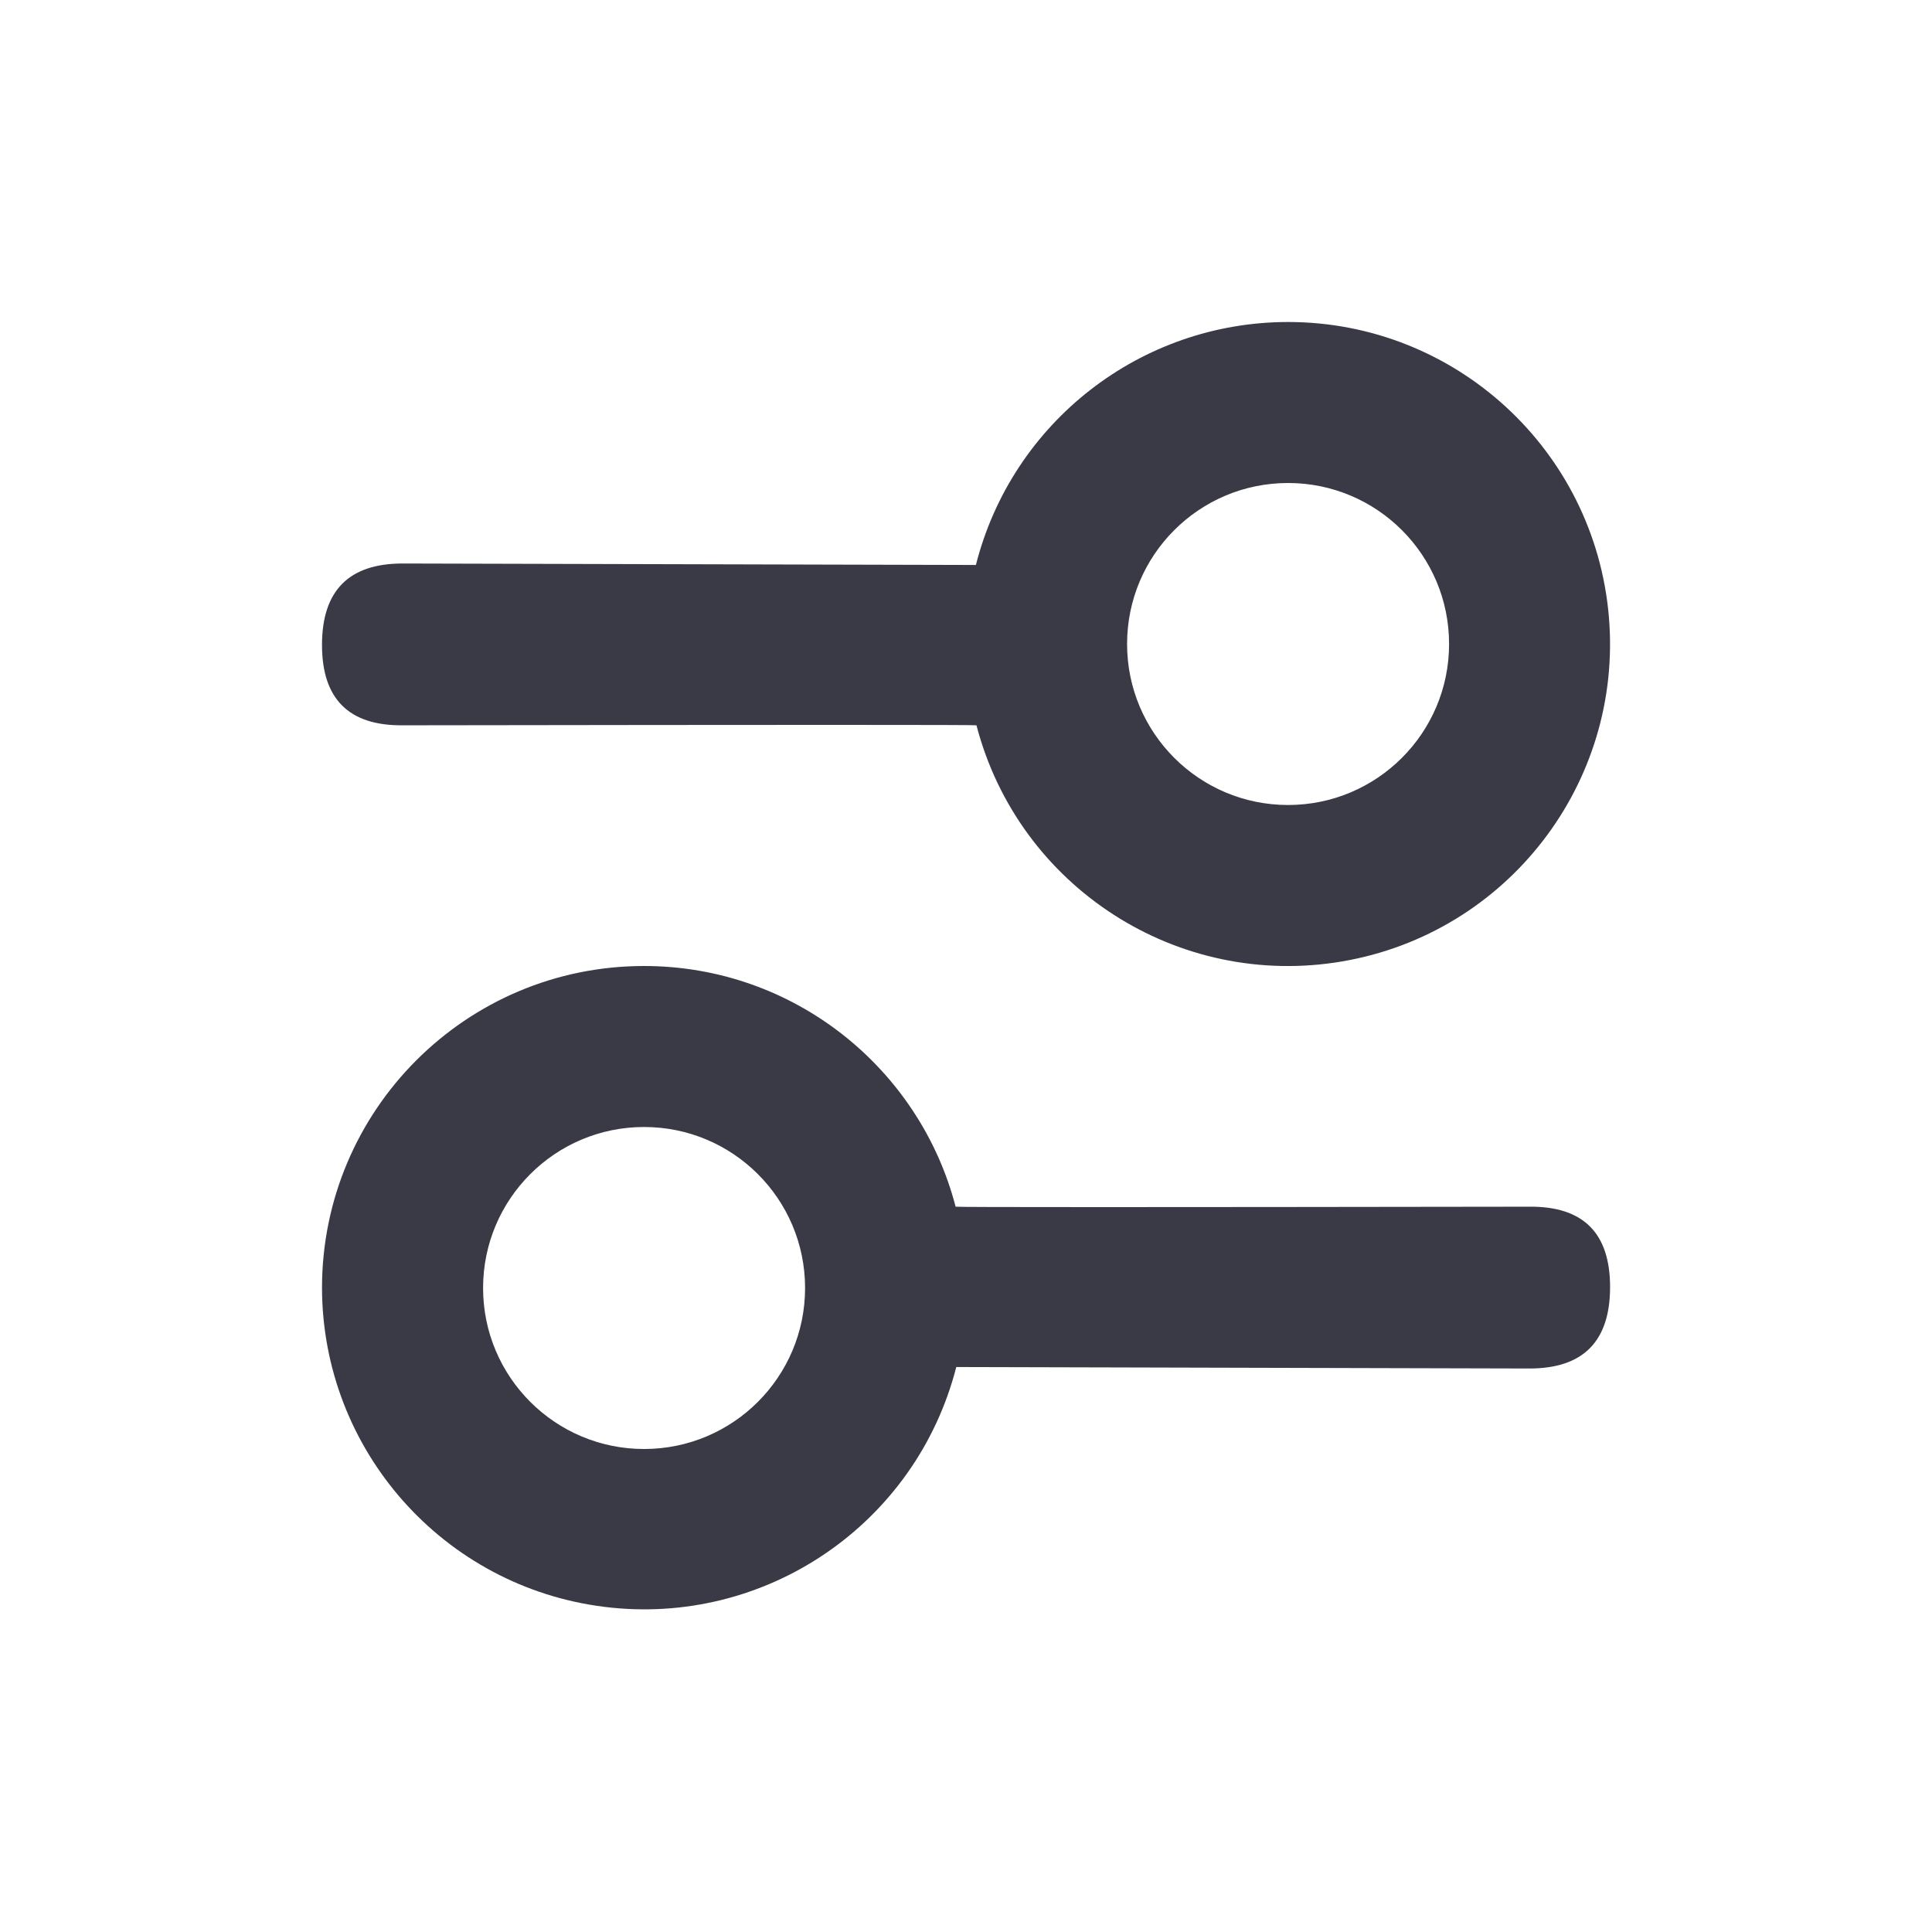
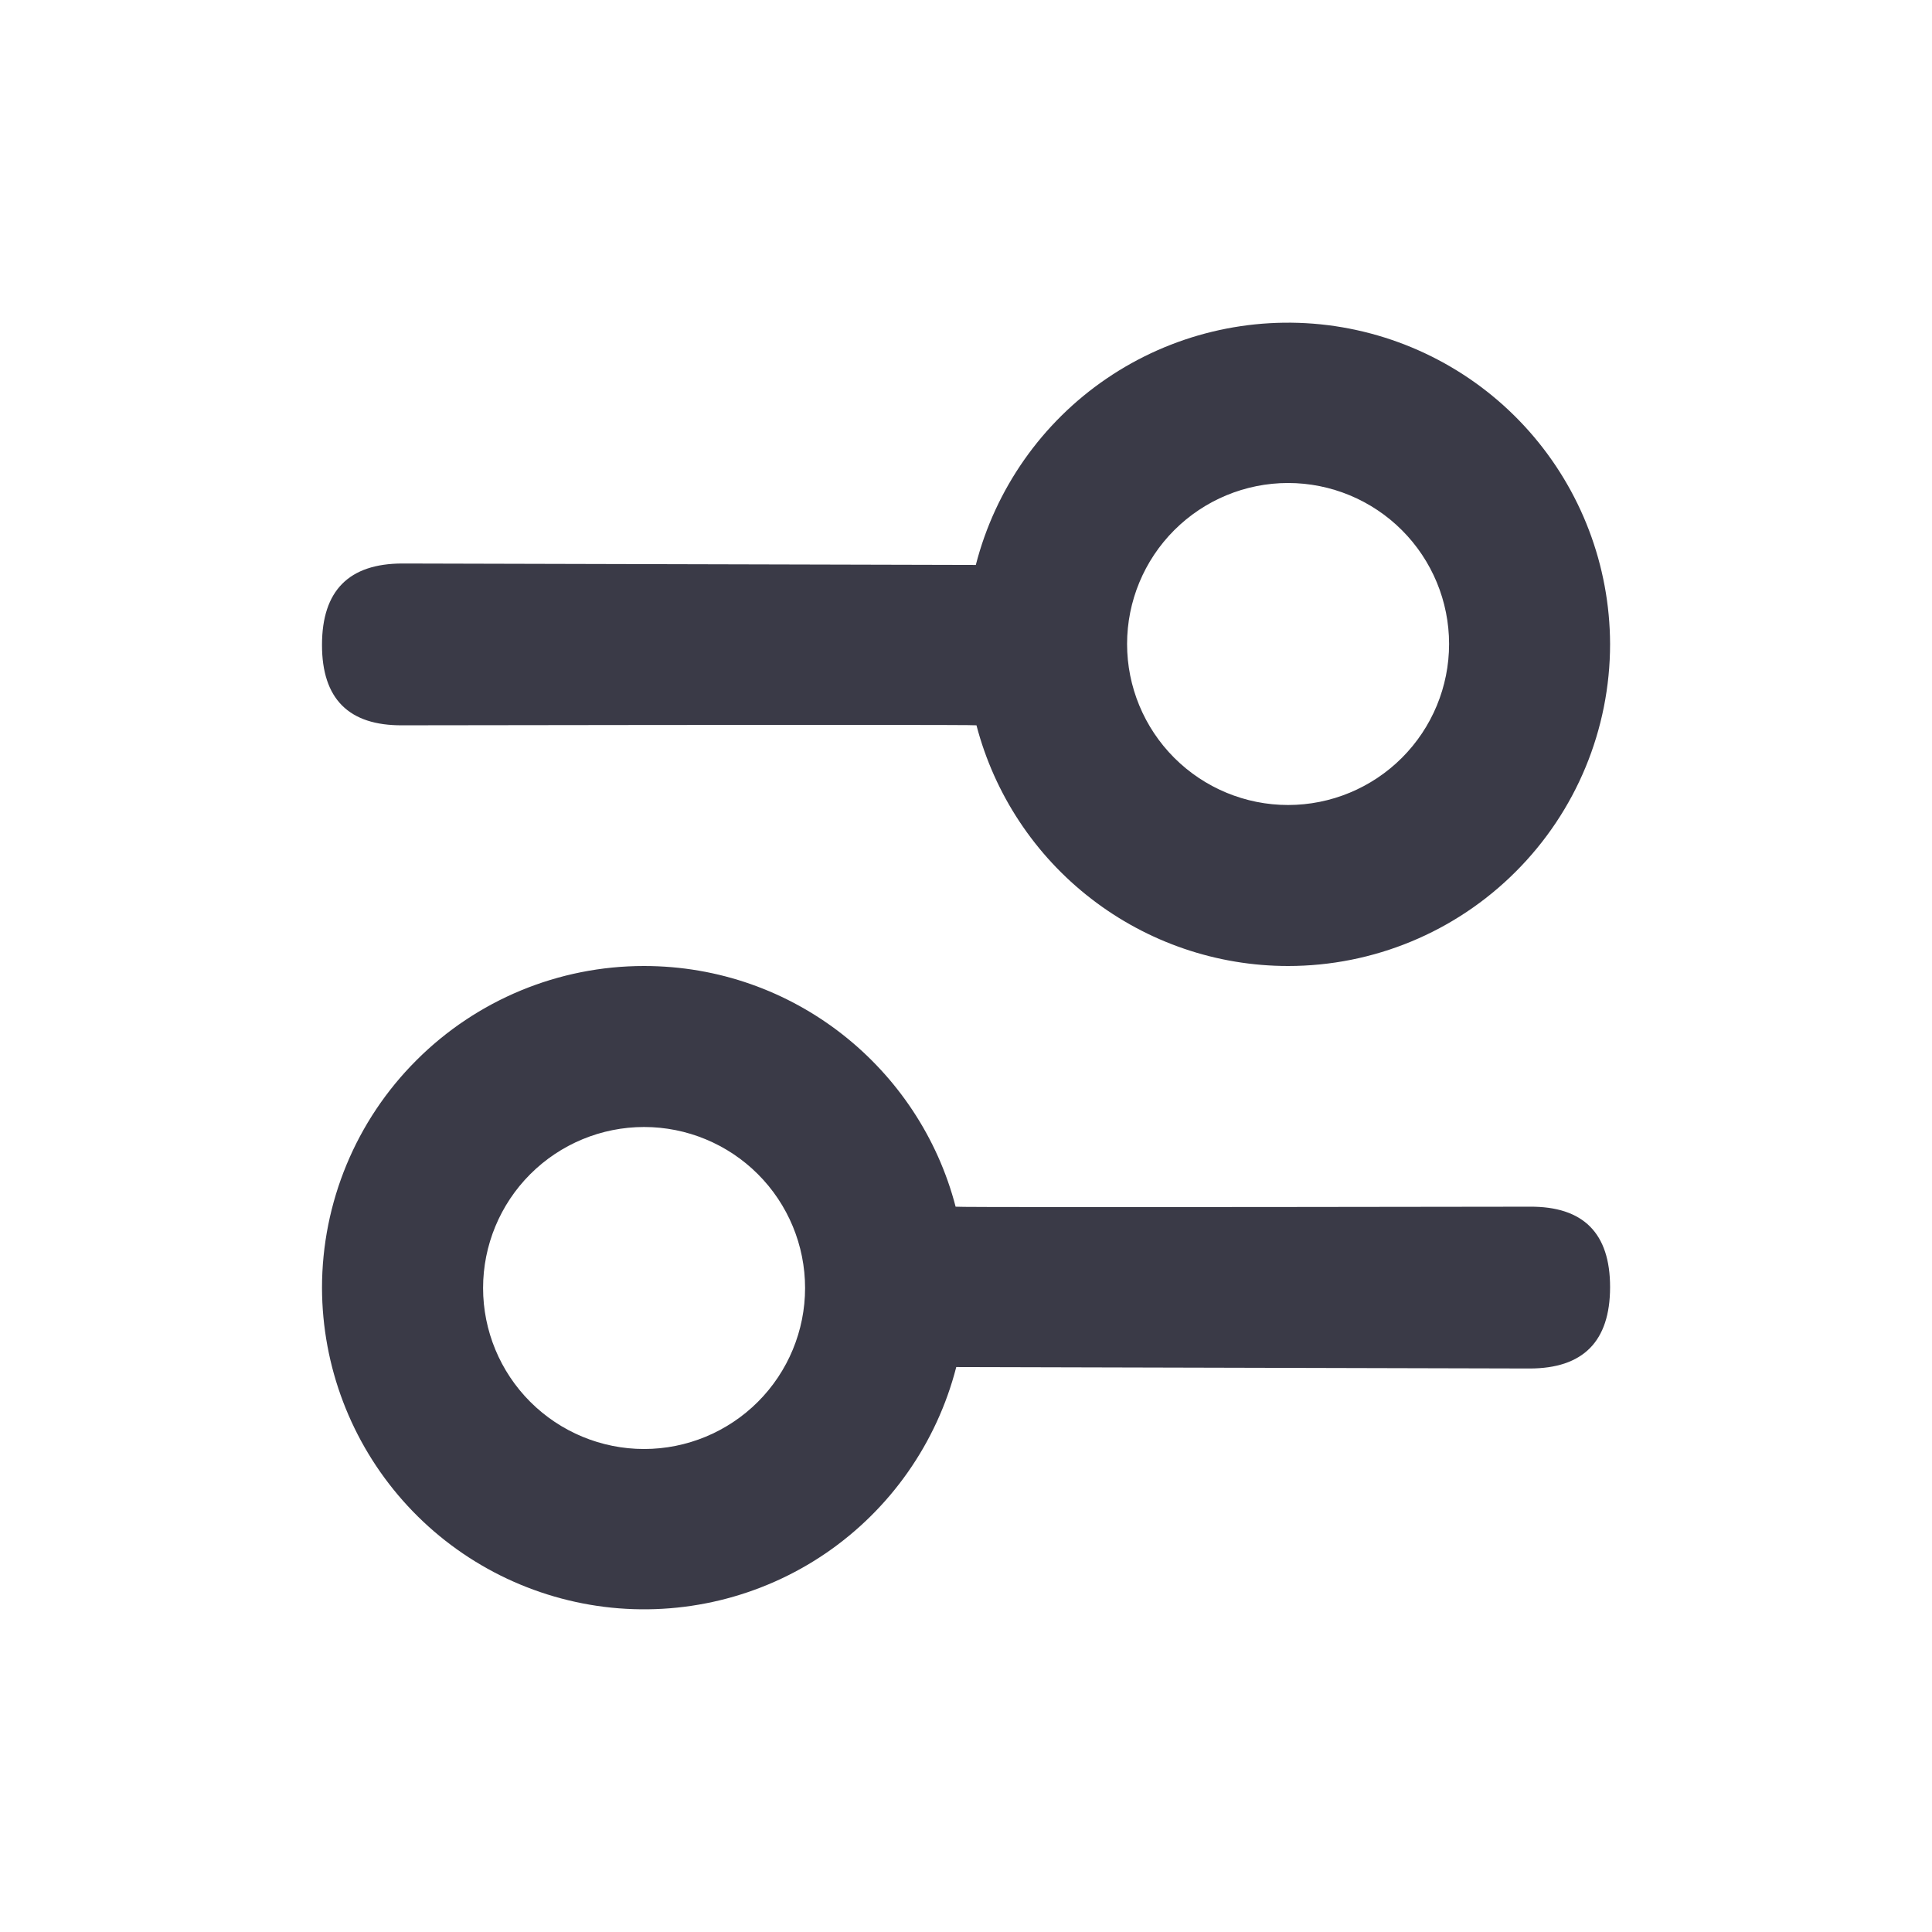
- <svg xmlns="http://www.w3.org/2000/svg" width="24" height="24" viewBox="0 0 24 24">
-   <path fill="#3A3A47" fill-rule="evenodd" d="M8 12c1.86 0 3.424 1.27 3.871 2.99 0 .007 2.377.007 7.131 0 .667-.005 1 .329.999 1.001C20 16.664 19.666 17 19 17l-6.998-.018h-.123A4.002 4.002 0 0 1 4 16a4 4 0 0 1 4-4zm.001 2a2 2 0 1 0 0 4 2 2 0 0 0 0-4zm8-10a4 4 0 1 1-3.871 5.01c0-.007-2.377-.007-7.131 0-.667.005-1-.329-.999-1.001C4.001 7.336 4.335 7 5.001 7L12 7.018h.123A4.002 4.002 0 0 1 16.001 4zm0 2a2 2 0 1 0 0 4 2 2 0 0 0 0-4z" />
+ <svg xmlns="http://www.w3.org/2000/svg" width="24" height="24" viewBox="0 0 24 24" fill="none">
+   <path fill-rule="evenodd" clip-rule="evenodd" d="M16.001 12C15.116 12 14.256 11.706 13.556 11.165C12.855 10.624 12.354 9.866 12.13 9.01C12.13 9.003 9.753 9.003 4.999 9.01C4.332 9.015 3.999 8.681 4 8.009C4.001 7.336 4.335 7 5.001 7L12.122 7.018C12.364 6.075 12.941 5.251 13.746 4.703C14.55 4.155 15.528 3.919 16.494 4.039C17.46 4.16 18.35 4.628 18.995 5.357C19.641 6.087 19.998 7.026 20.001 8C20.001 9.061 19.58 10.078 18.829 10.828C18.079 11.579 17.062 12 16.001 12ZM8 12C9.86 12 11.424 13.27 11.871 14.99C11.871 14.997 14.248 14.997 19.002 14.99C19.669 14.985 20.002 15.319 20.001 15.991C20 16.664 19.666 17 19 17L11.879 16.982C11.637 17.925 11.06 18.748 10.255 19.297C9.451 19.845 8.473 20.081 7.507 19.961C6.541 19.84 5.651 19.372 5.006 18.643C4.36 17.913 4.003 16.974 4 16C4 14.939 4.421 13.922 5.172 13.172C5.922 12.421 6.939 12 8 12ZM16.001 10C16.531 10 17.04 9.789 17.415 9.414C17.79 9.039 18.001 8.53 18.001 8C18.001 7.47 17.79 6.961 17.415 6.586C17.04 6.211 16.531 6 16.001 6C15.471 6 14.962 6.211 14.587 6.586C14.212 6.961 14.001 7.47 14.001 8C14.001 8.53 14.212 9.039 14.587 9.414C14.962 9.789 15.471 10 16.001 10ZM8.001 18C8.531 18 9.04 17.789 9.415 17.414C9.79 17.039 10.001 16.53 10.001 16C10.001 15.47 9.79 14.961 9.415 14.586C9.04 14.211 8.531 14 8.001 14C7.471 14 6.962 14.211 6.587 14.586C6.212 14.961 6.001 15.47 6.001 16C6.001 16.53 6.212 17.039 6.587 17.414C6.962 17.789 7.471 18 8.001 18Z" fill="#3A3A47" />
</svg>
